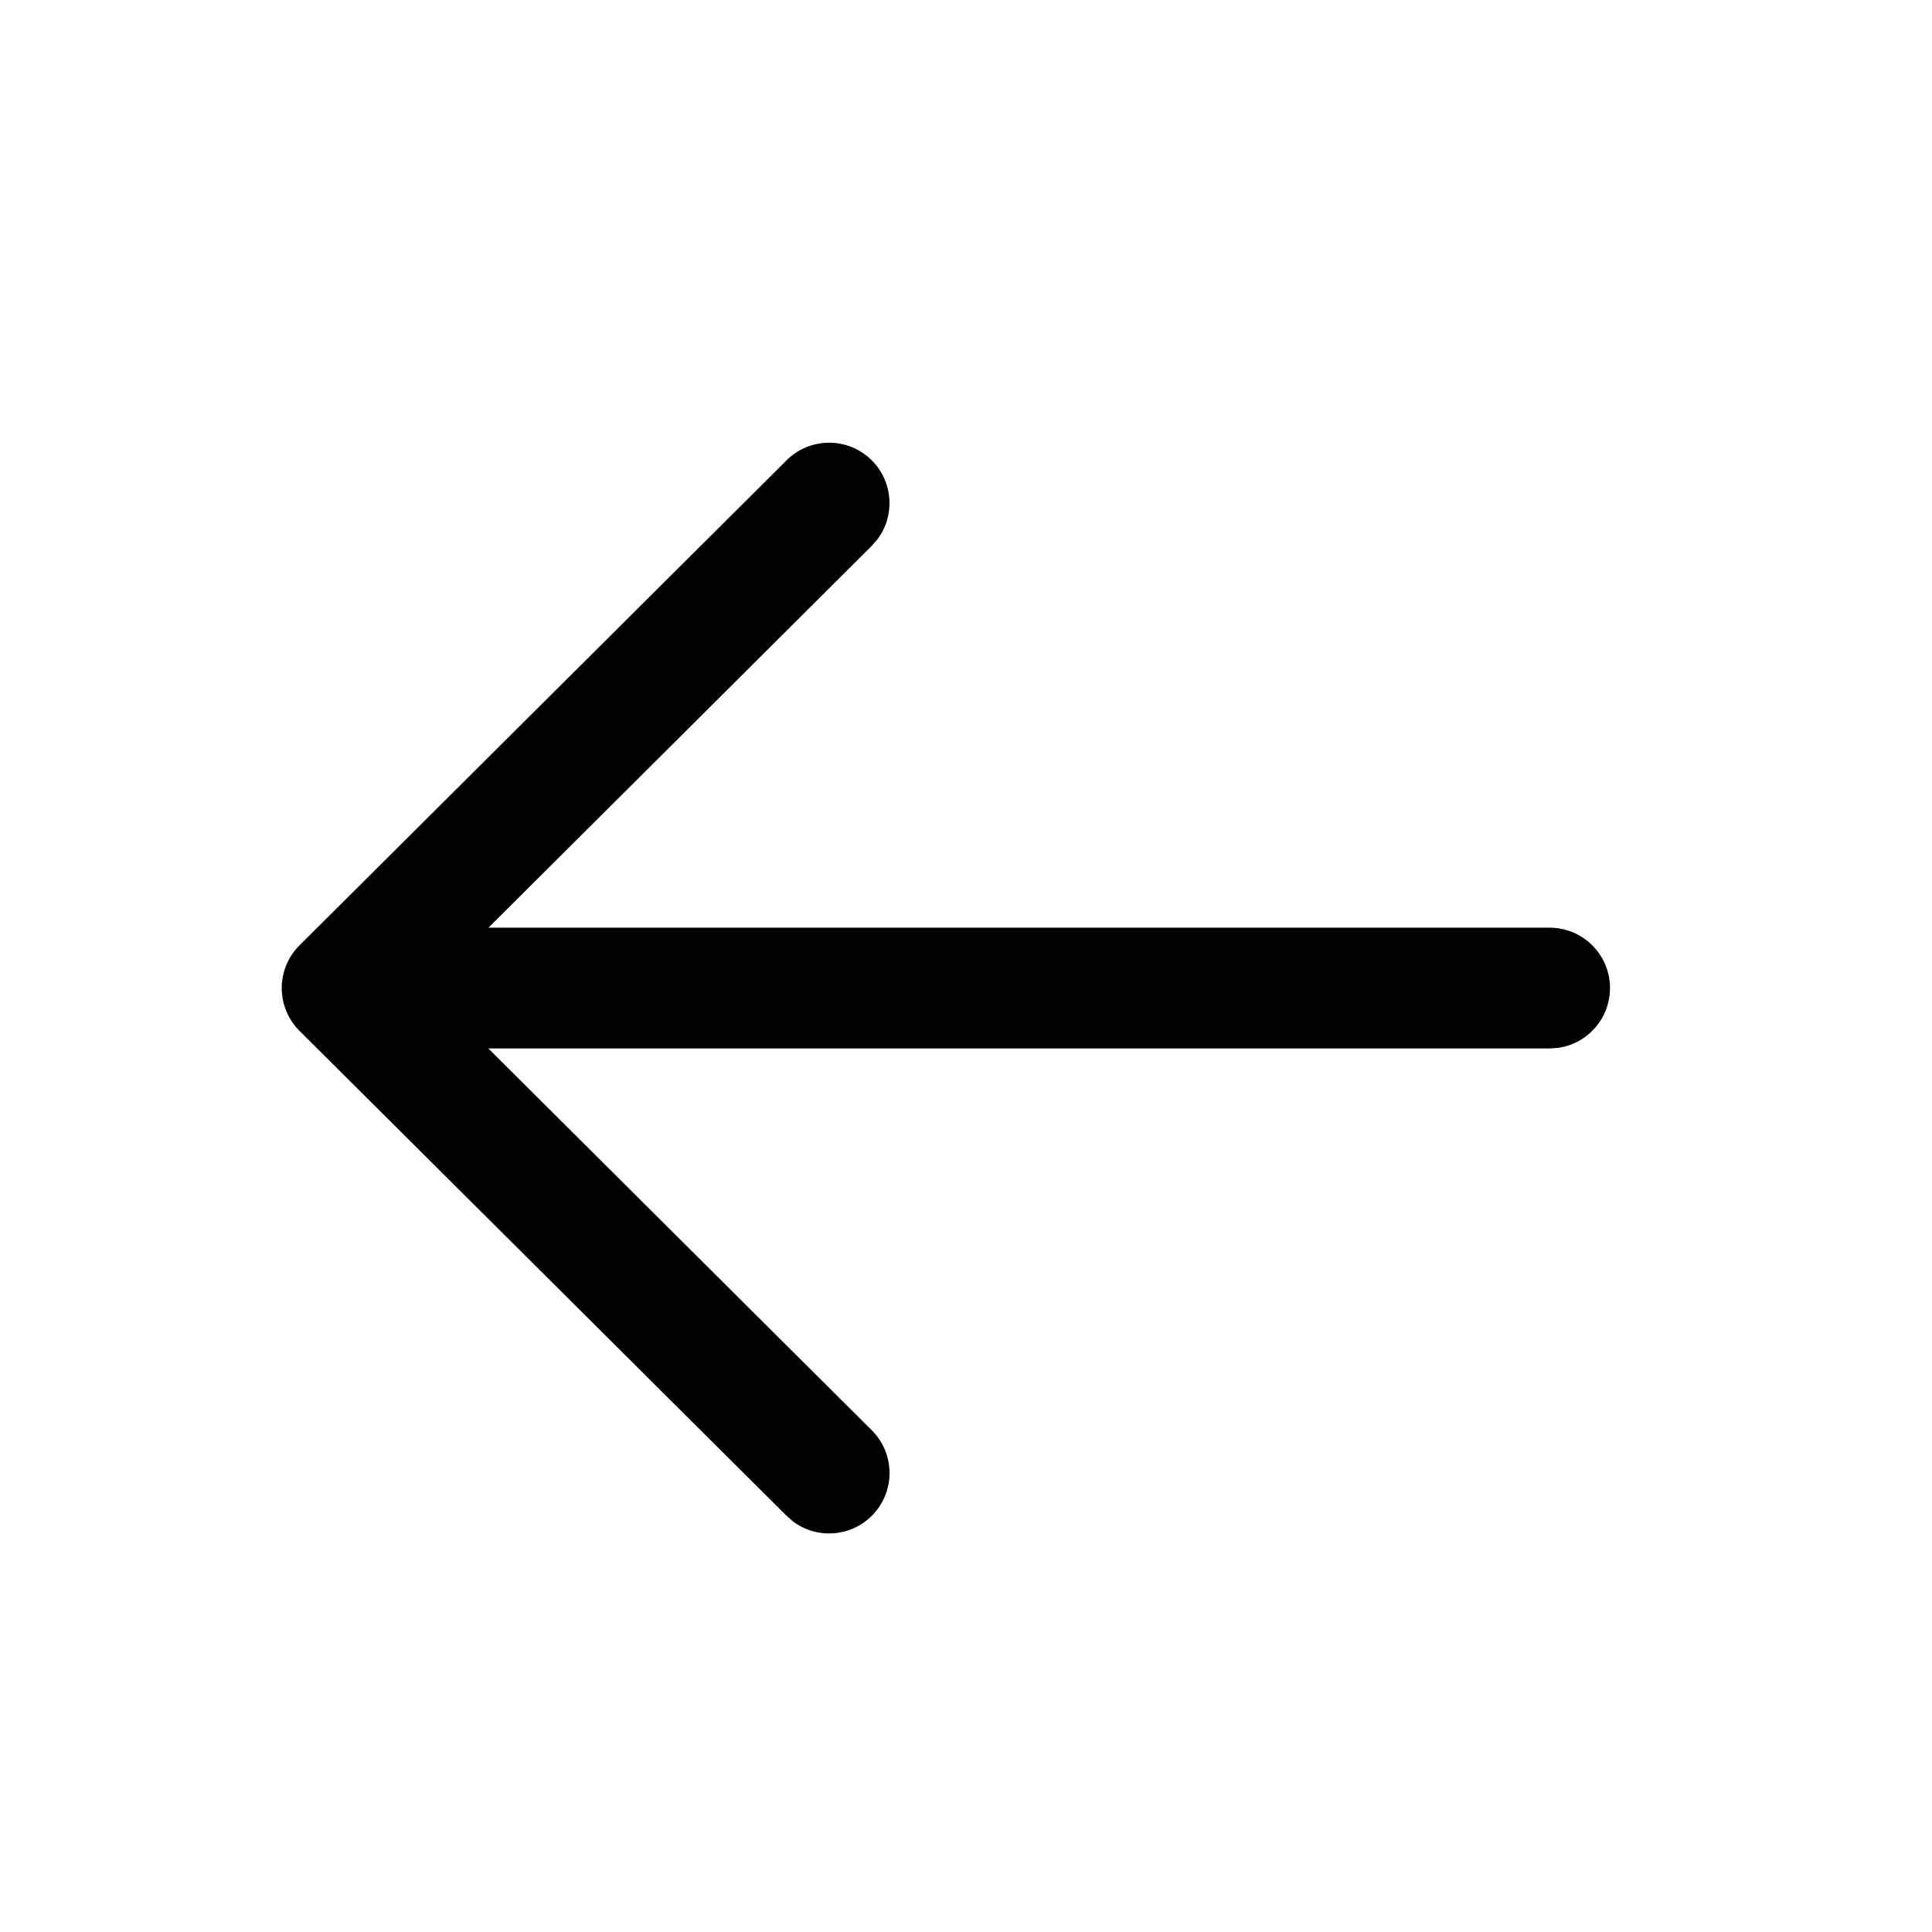
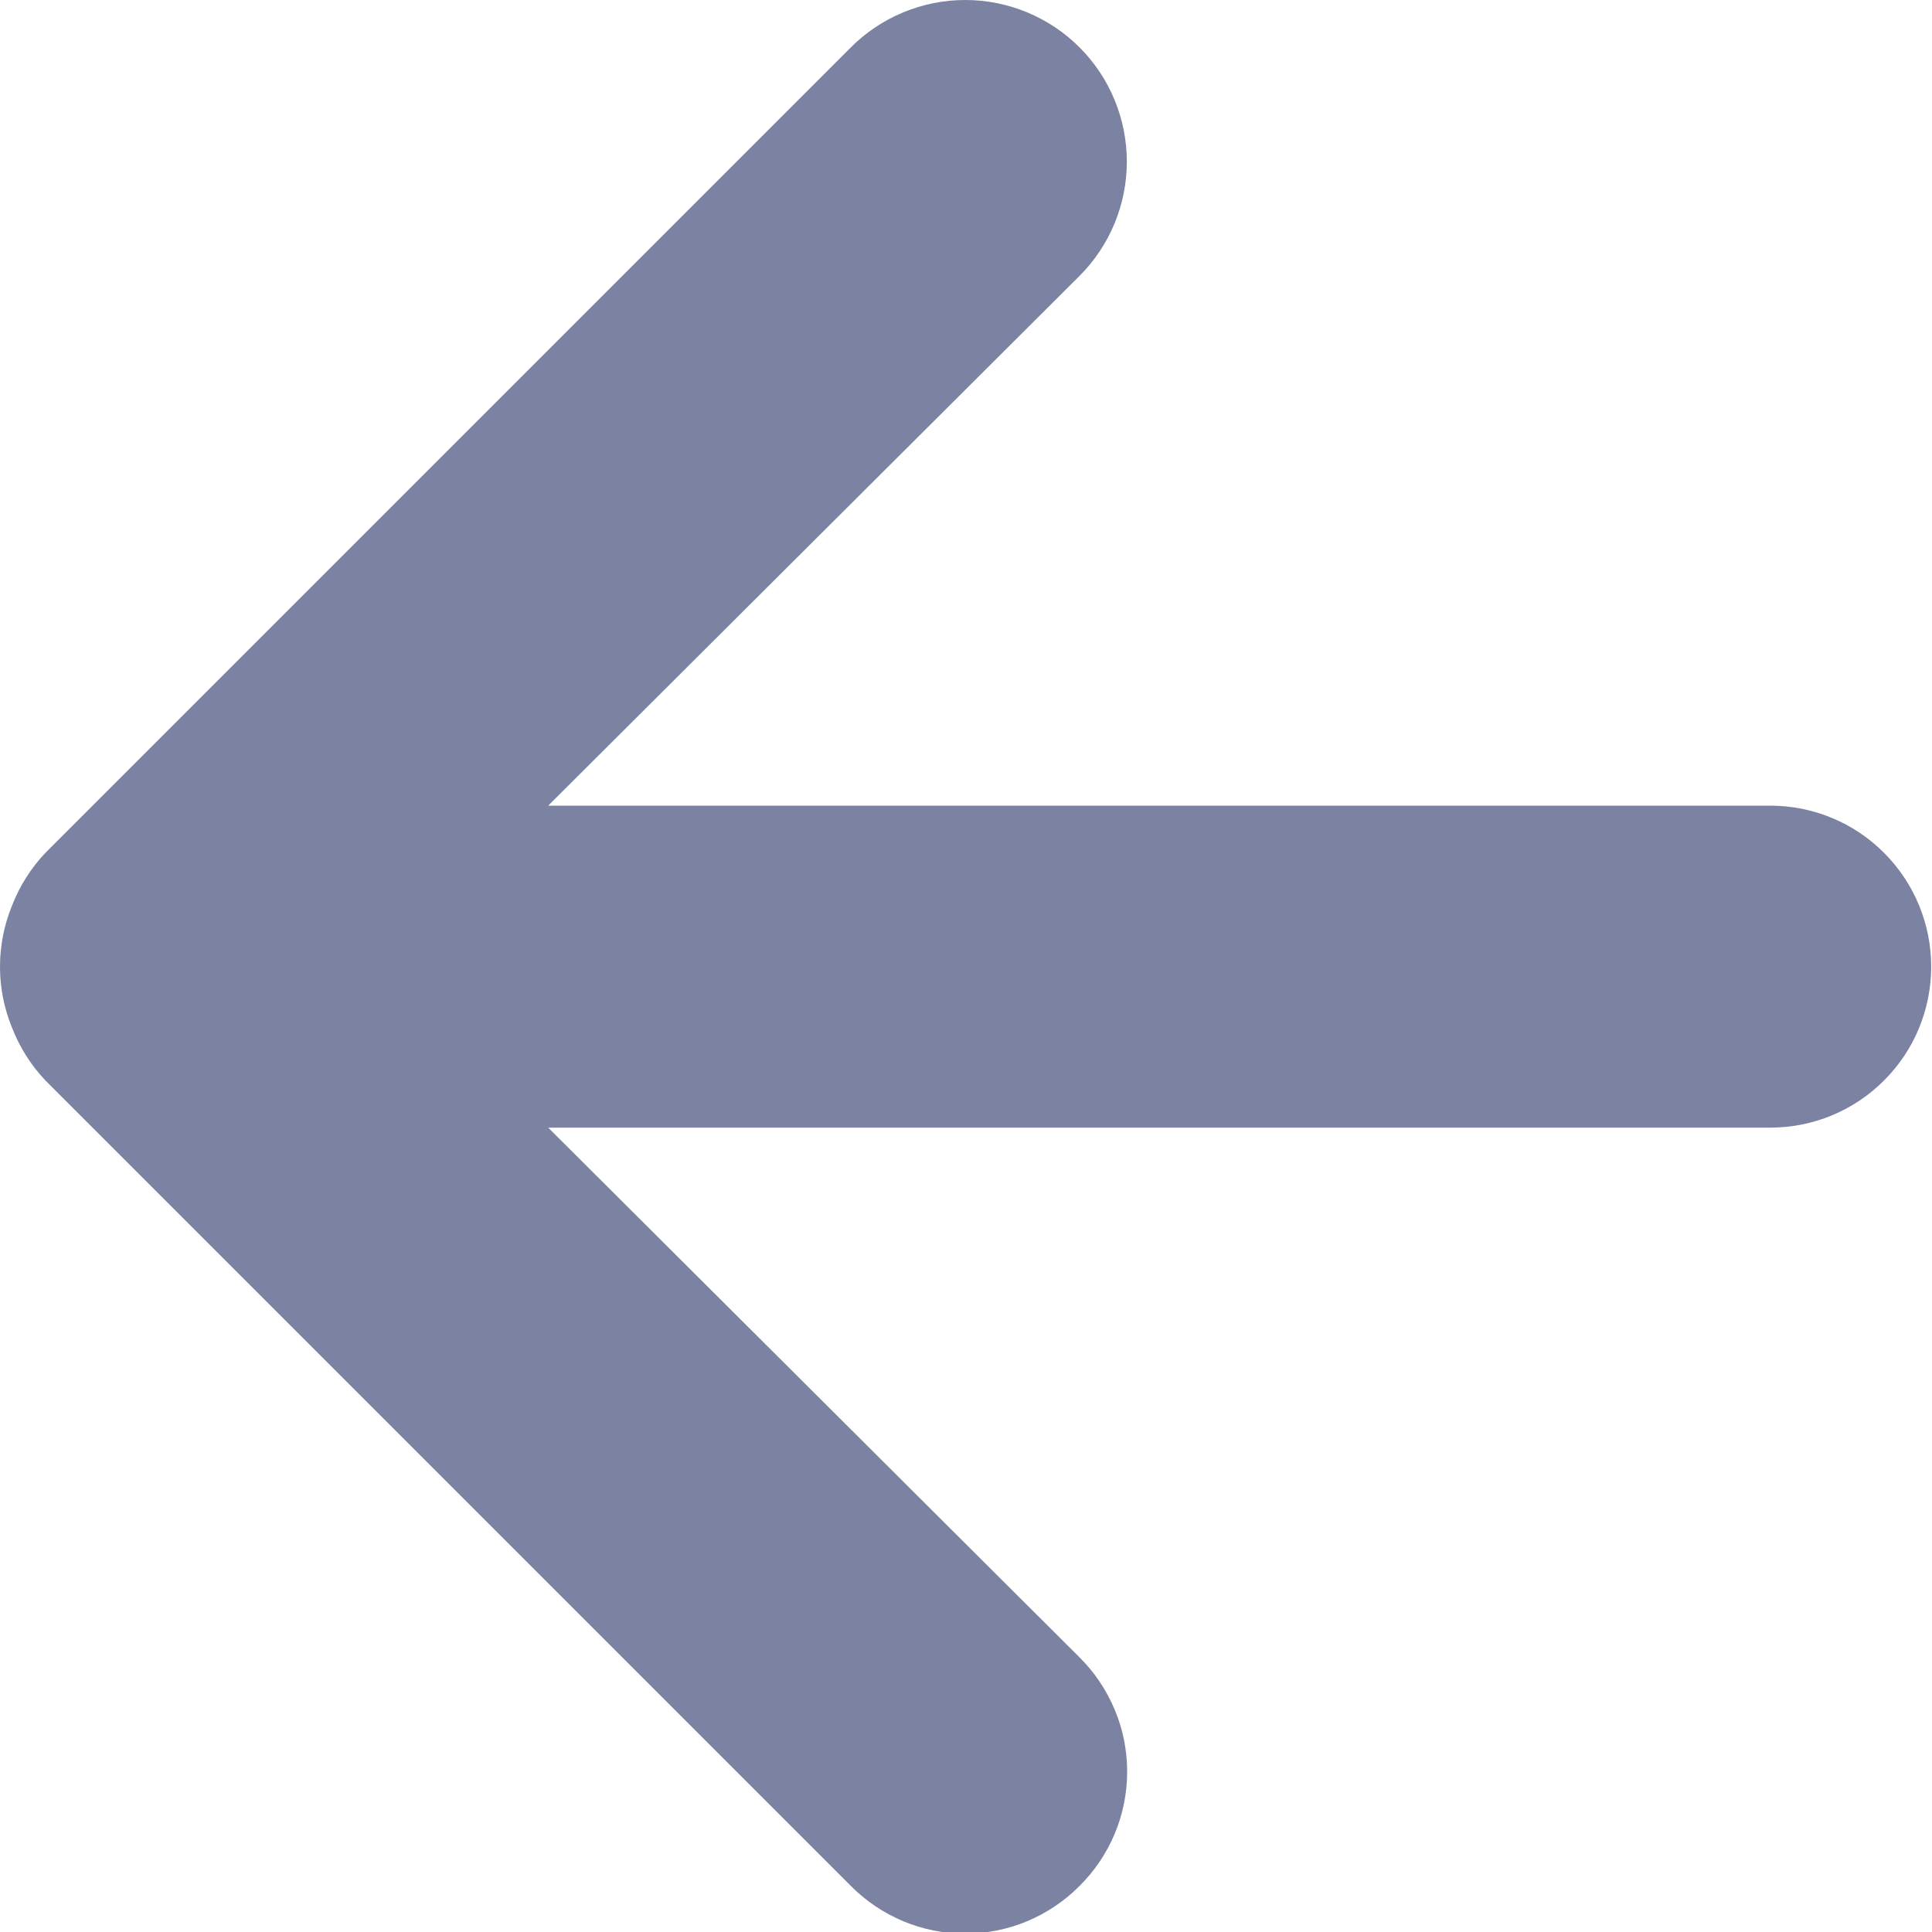
- <svg xmlns="http://www.w3.org/2000/svg" width="24px" height="24px" viewBox="0 0 24 24" version="1.1">
-   <g id="Iconly/Light-Outline/Arrow---Left" stroke="none" stroke-width="1" fill="none" fill-rule="evenodd">
-     <g id="Arrow---Left" transform="translate(11.5, 12.5) rotate(-270) translate(-11.5, -12.5) translate(4.5, 4)" fill="#000000" fill-rule="nonzero">
-       <path d="M6.774,0 C7.154,0 7.468,0.282 7.517,0.648 L7.524,0.75 L7.524,13.934 L12.267,9.171 C12.559,8.877 13.034,8.876 13.328,9.169 C13.595,9.434 13.62,9.851 13.403,10.145 L13.33,10.229 L7.306,16.279 C7.268,16.318 7.226,16.352 7.182,16.38 C7.169,16.388 7.155,16.396 7.141,16.404 C7.129,16.411 7.117,16.418 7.105,16.424 C7.087,16.432 7.068,16.441 7.049,16.448 C7.034,16.454 7.02,16.459 7.005,16.464 C6.987,16.47 6.968,16.475 6.949,16.48 C6.935,16.483 6.922,16.486 6.909,16.488 C6.89,16.491 6.87,16.494 6.849,16.496 C6.834,16.498 6.819,16.499 6.803,16.5 C6.794,16.5 6.784,16.5 6.774,16.5 L6.745,16.5 C6.731,16.499 6.716,16.498 6.701,16.497 L6.774,16.5 C6.727,16.5 6.681,16.496 6.636,16.487 C6.625,16.485 6.614,16.483 6.603,16.48 C6.58,16.475 6.559,16.469 6.537,16.462 C6.527,16.458 6.516,16.454 6.504,16.45 C6.482,16.441 6.46,16.432 6.439,16.421 C6.429,16.416 6.419,16.411 6.409,16.405 C6.392,16.396 6.376,16.386 6.361,16.376 C6.35,16.369 6.339,16.361 6.327,16.352 L6.319,16.346 C6.292,16.326 6.267,16.304 6.244,16.28 L6.243,16.279 L0.218,10.229 C-0.074,9.936 -0.073,9.461 0.22,9.169 C0.487,8.903 0.904,8.88 1.197,9.098 L1.281,9.171 L6.024,13.932 L6.024,0.75 C6.024,0.336 6.36,0 6.774,0 Z" id="Combined-Shape" />
-     </g>
-   </g>
+ <svg xmlns="http://www.w3.org/2000/svg" width="12" height="12" viewBox="0 0 12 12" fill="none">
+   <path d="M10.995 5.004H3.405L6.705 1.714C6.893 1.526 6.999 1.27 6.999 1.004C6.999 0.738 6.893 0.482 6.705 0.294C6.517 0.106 6.261 0 5.995 0C5.729 0 5.473 0.106 5.285 0.294L0.285 5.294C0.194 5.389 0.123 5.501 0.075 5.624C-0.025 5.868 -0.025 6.141 0.075 6.384C0.123 6.507 0.194 6.619 0.285 6.714L5.285 11.714C5.378 11.808 5.489 11.882 5.61 11.933C5.732 11.984 5.863 12.01 5.995 12.01C6.127 12.01 6.258 11.984 6.38 11.933C6.501 11.882 6.612 11.808 6.705 11.714C6.799 11.621 6.873 11.511 6.924 11.389C6.975 11.267 7.001 11.136 7.001 11.004C7.001 10.872 6.975 10.741 6.924 10.62C6.873 10.498 6.799 10.387 6.705 10.294L3.405 7.004H10.995C11.26 7.004 11.515 6.899 11.702 6.711C11.89 6.524 11.995 6.269 11.995 6.004C11.995 5.739 11.89 5.485 11.702 5.297C11.515 5.109 11.26 5.004 10.995 5.004Z" fill="#7C82A1" />
</svg>
